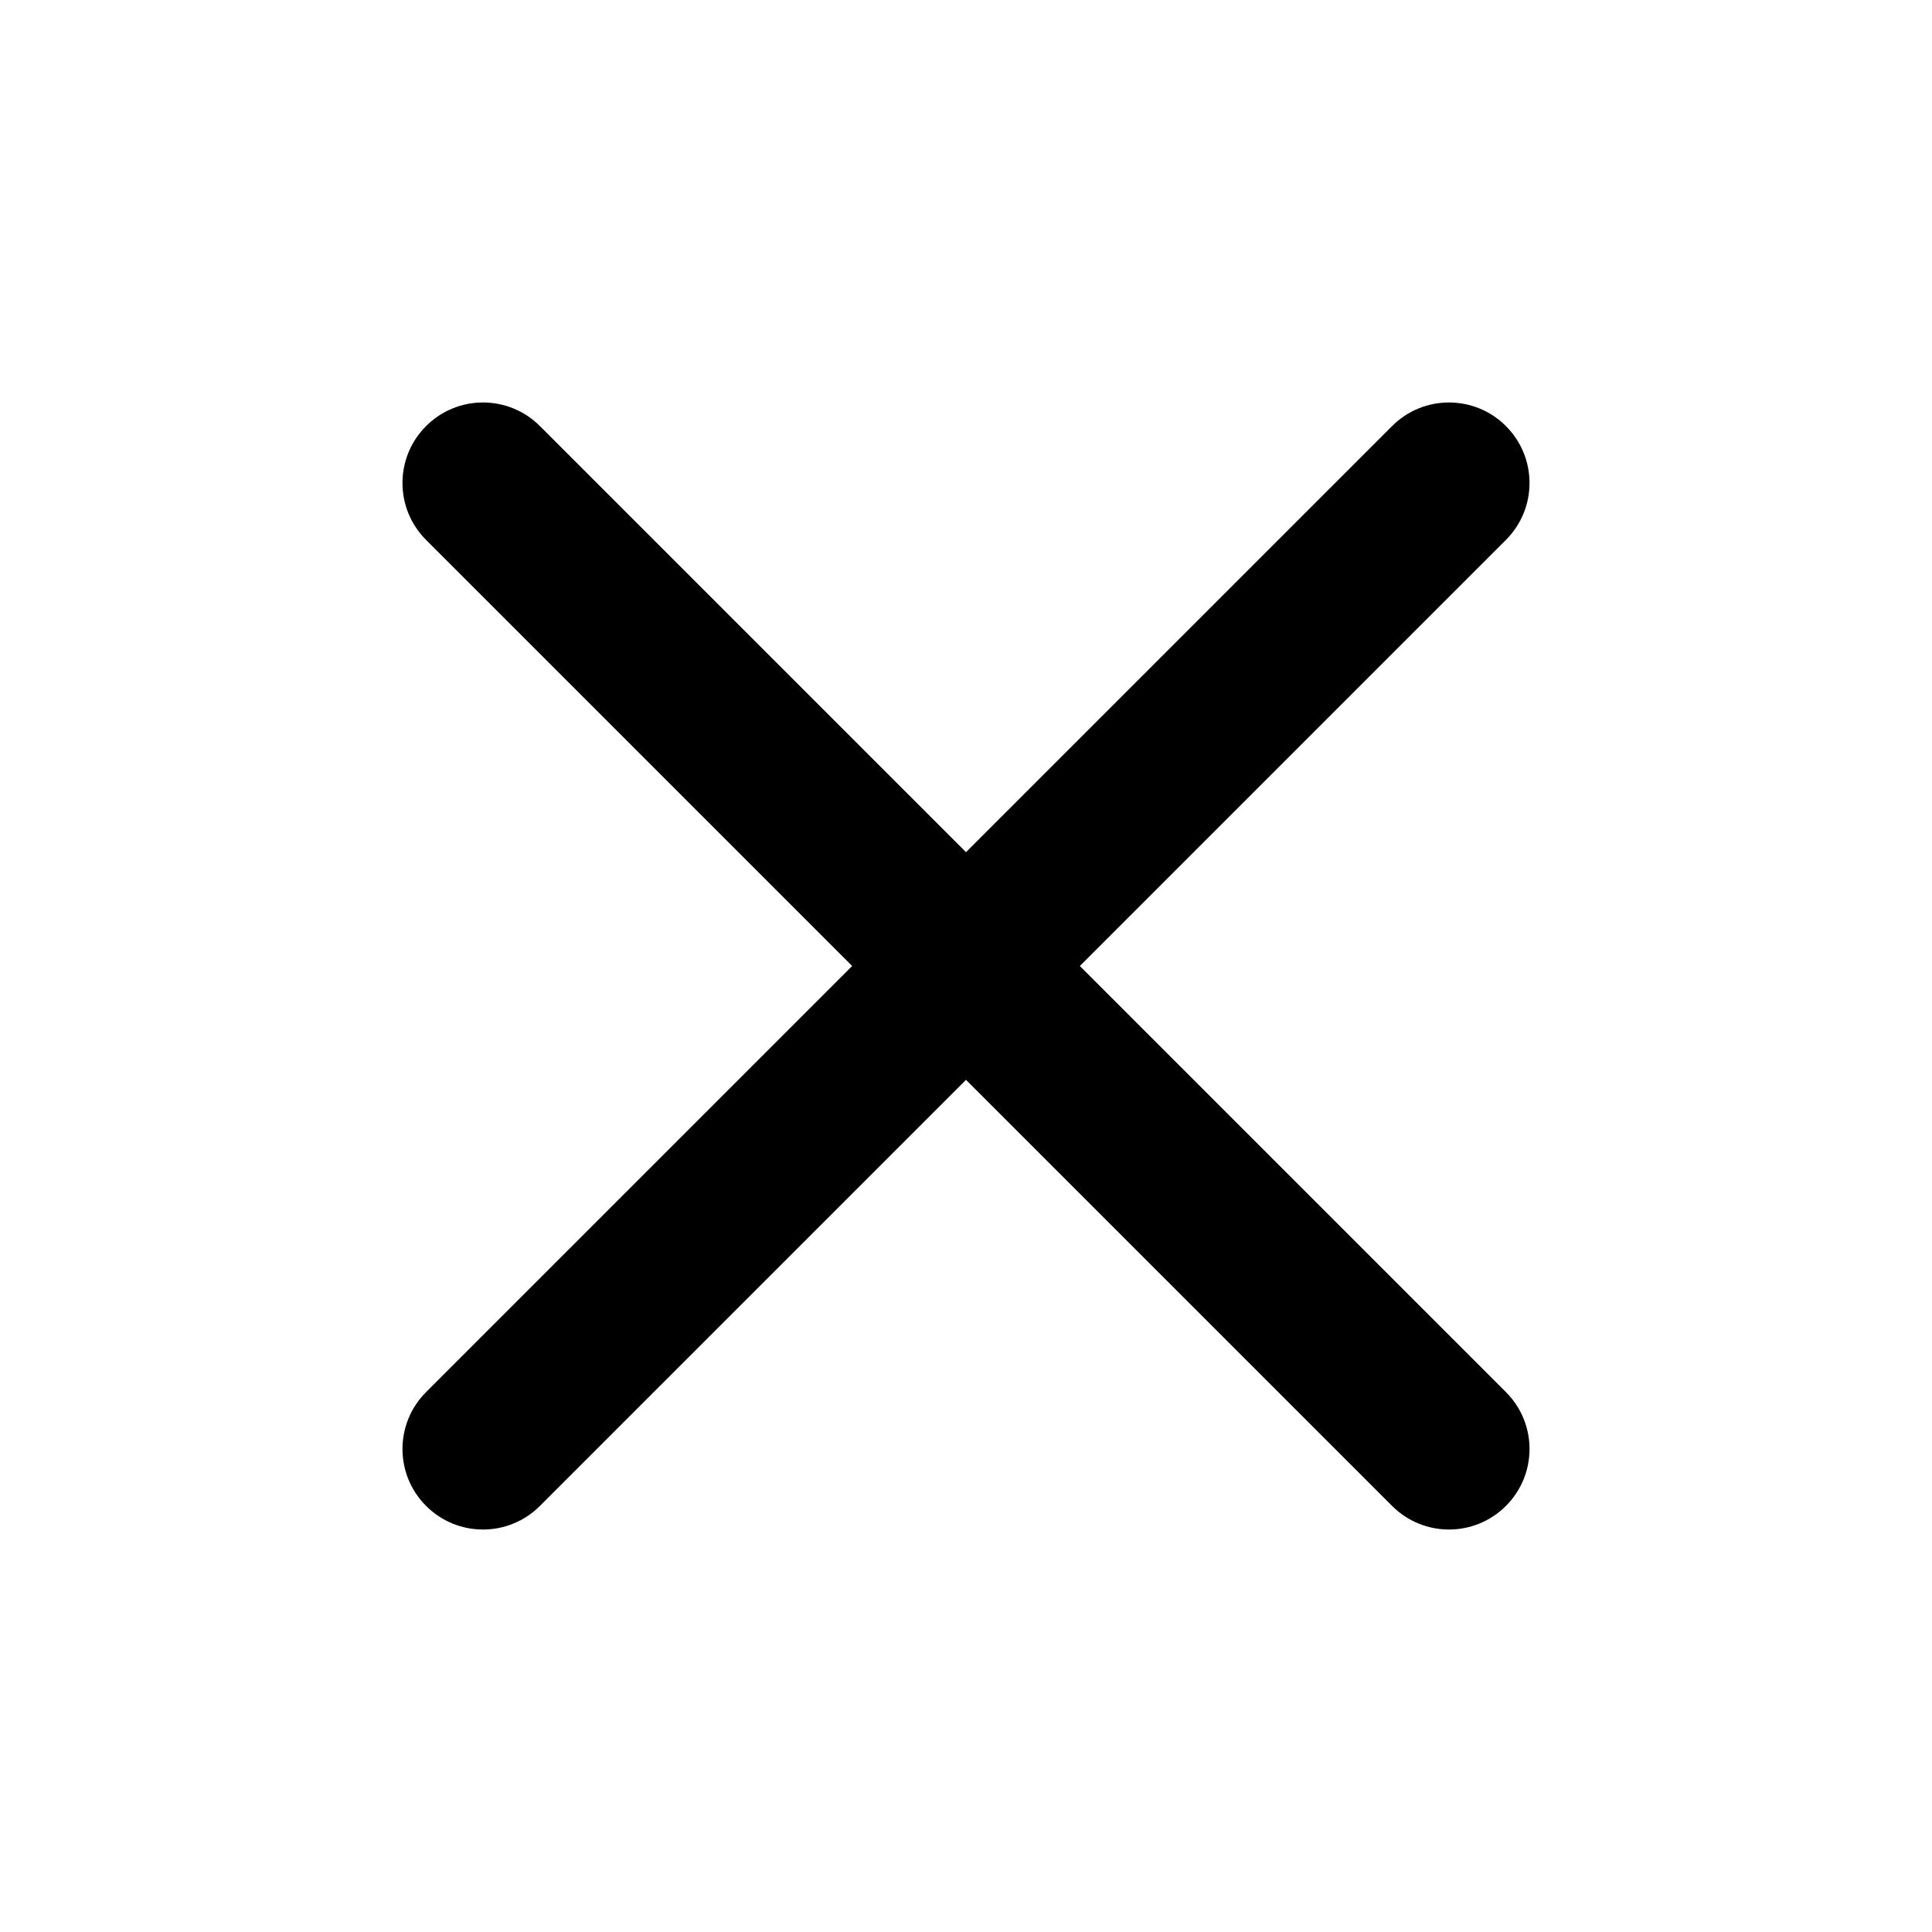
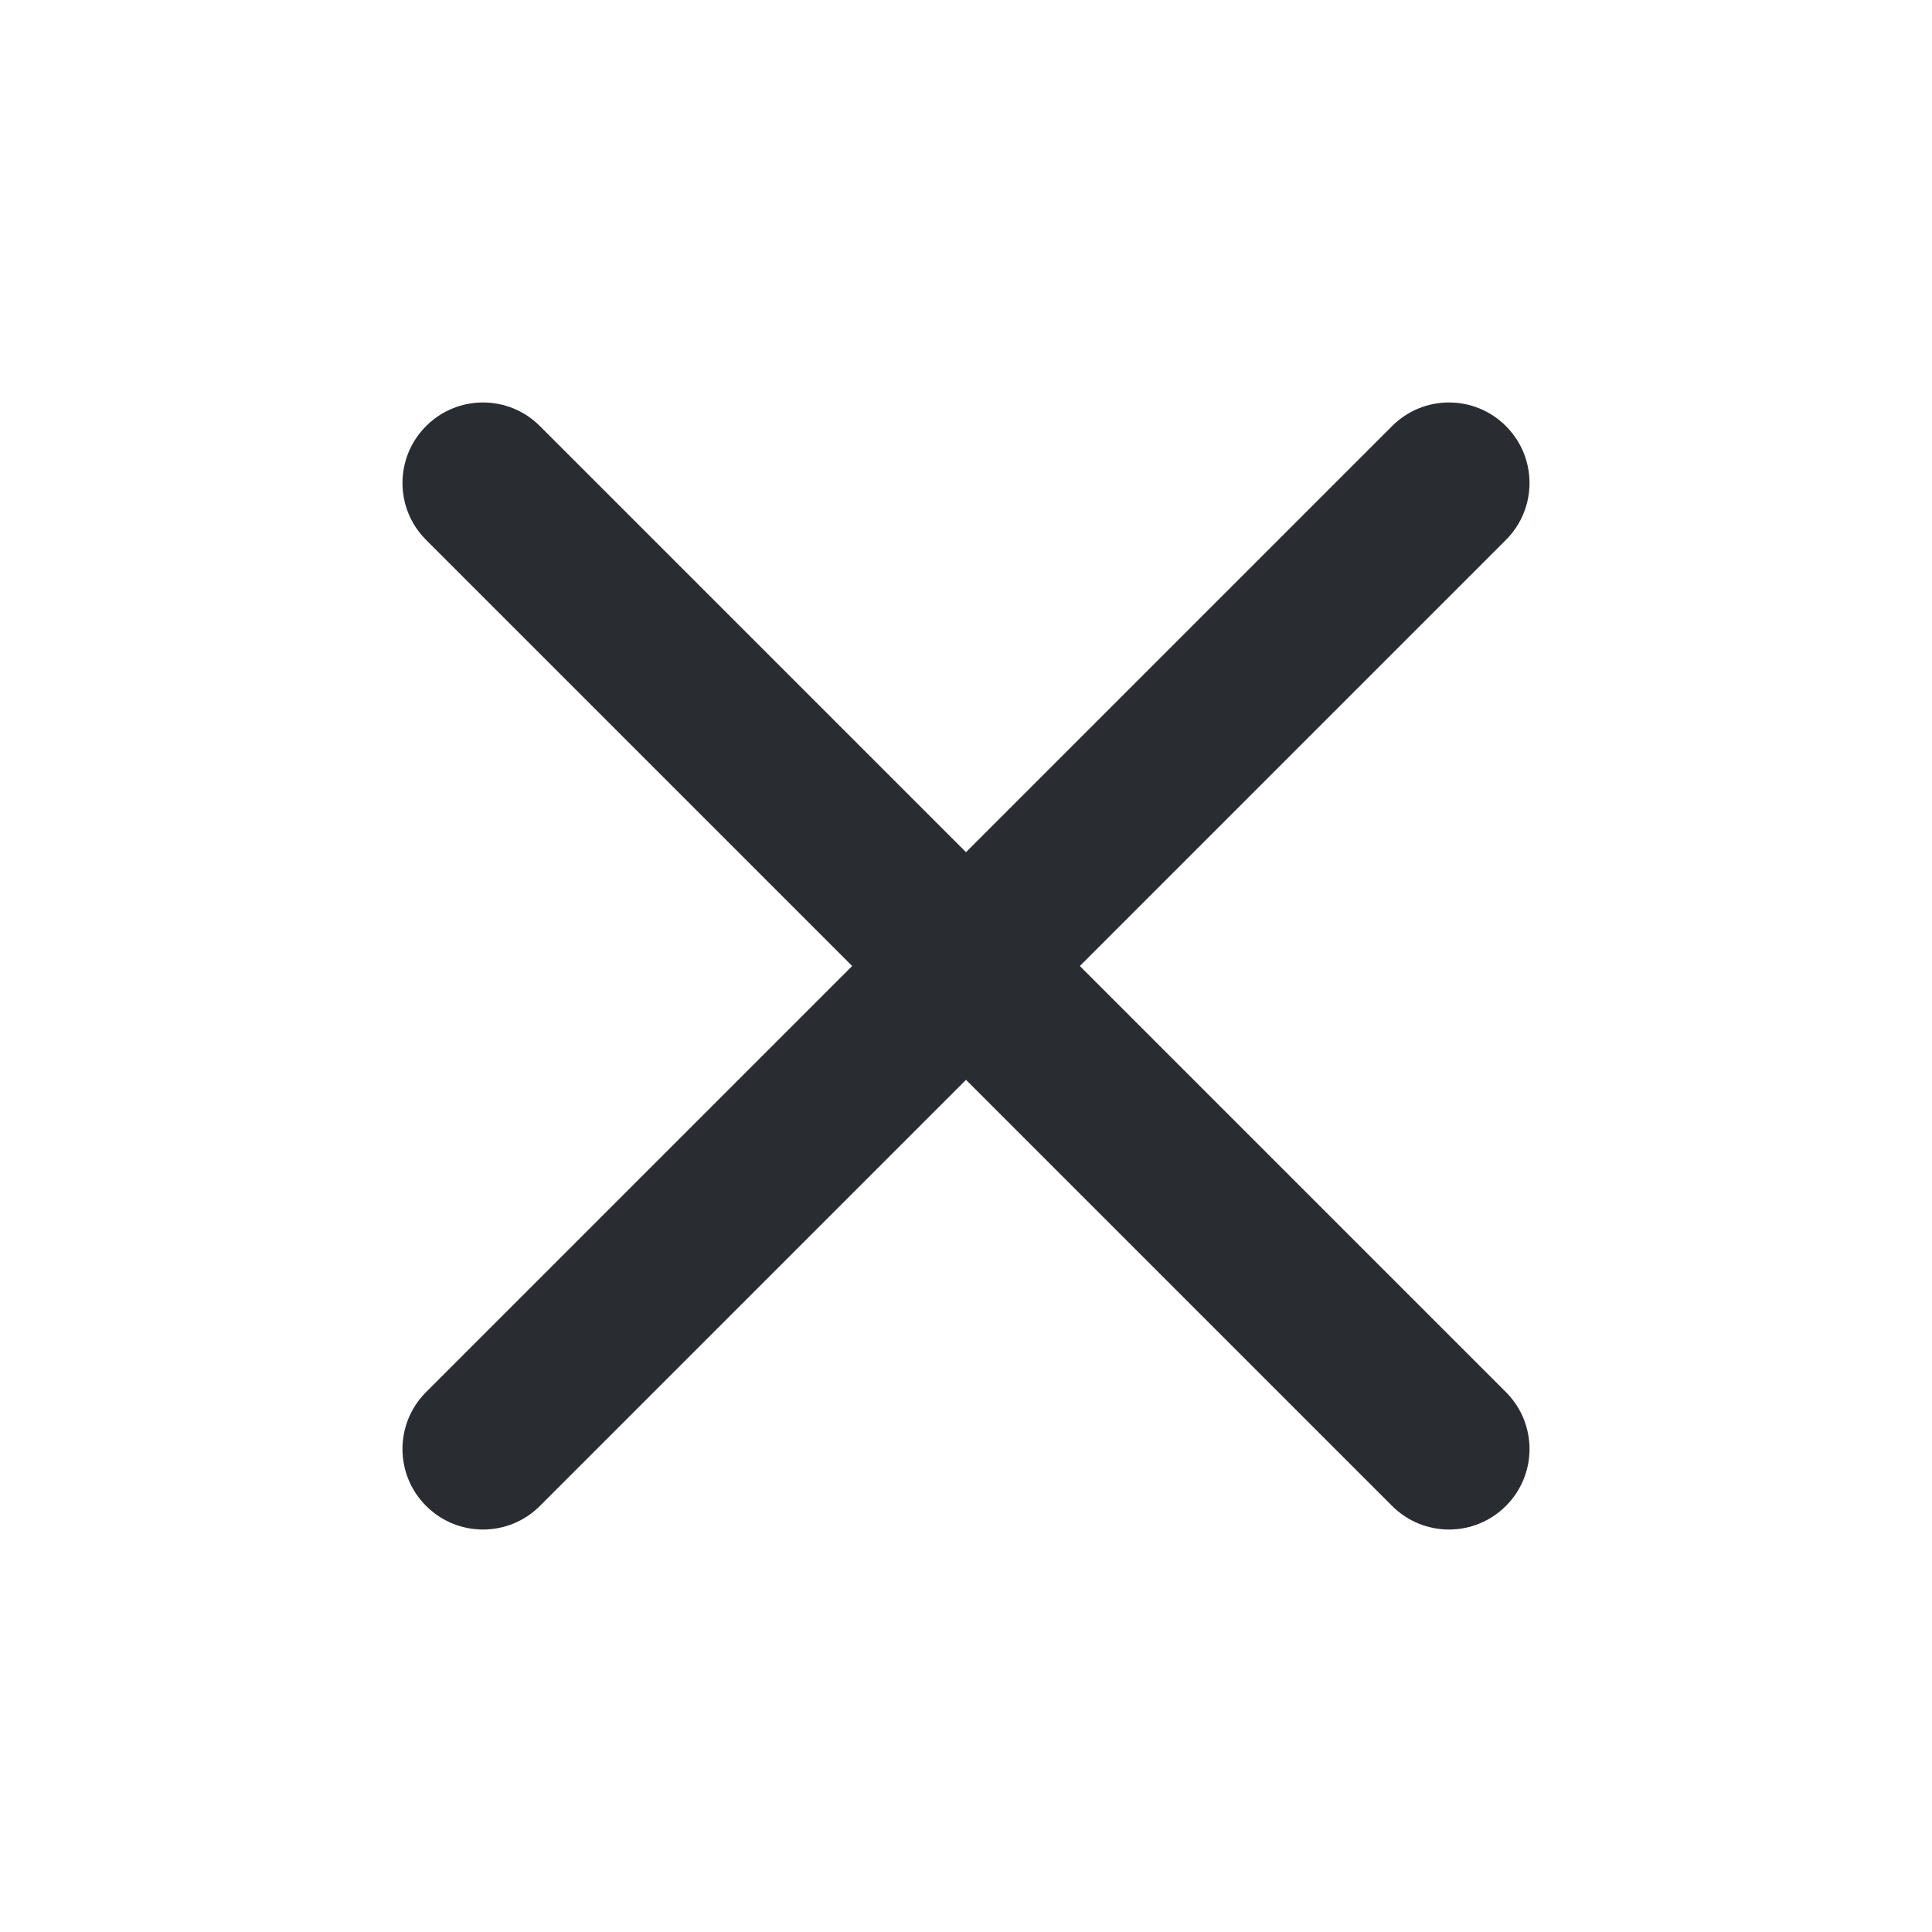
<svg xmlns="http://www.w3.org/2000/svg" width="24" height="24" viewBox="0 0 24 24" fill="none">
-   <path d="M5.293 5.293C5.683 4.902 6.317 4.902 6.707 5.293L12 10.586L17.293 5.293C17.683 4.902 18.317 4.902 18.707 5.293C19.098 5.683 19.098 6.317 18.707 6.707L13.414 12L18.707 17.293C19.098 17.683 19.098 18.317 18.707 18.707C18.317 19.098 17.683 19.098 17.293 18.707L12 13.414L6.707 18.707C6.317 19.098 5.683 19.098 5.293 18.707C4.902 18.317 4.902 17.683 5.293 17.293L10.586 12L5.293 6.707C4.902 6.317 4.902 5.683 5.293 5.293Z" fill="black" />
+   <path d="M5.293 5.293C5.683 4.902 6.317 4.902 6.707 5.293L12 10.586L17.293 5.293C17.683 4.902 18.317 4.902 18.707 5.293C19.098 5.683 19.098 6.317 18.707 6.707L13.414 12L18.707 17.293C19.098 17.683 19.098 18.317 18.707 18.707C18.317 19.098 17.683 19.098 17.293 18.707L12 13.414L6.707 18.707C6.317 19.098 5.683 19.098 5.293 18.707C4.902 18.317 4.902 17.683 5.293 17.293L10.586 12L5.293 6.707C4.902 6.317 4.902 5.683 5.293 5.293Z" fill="#292D32" />
</svg>
